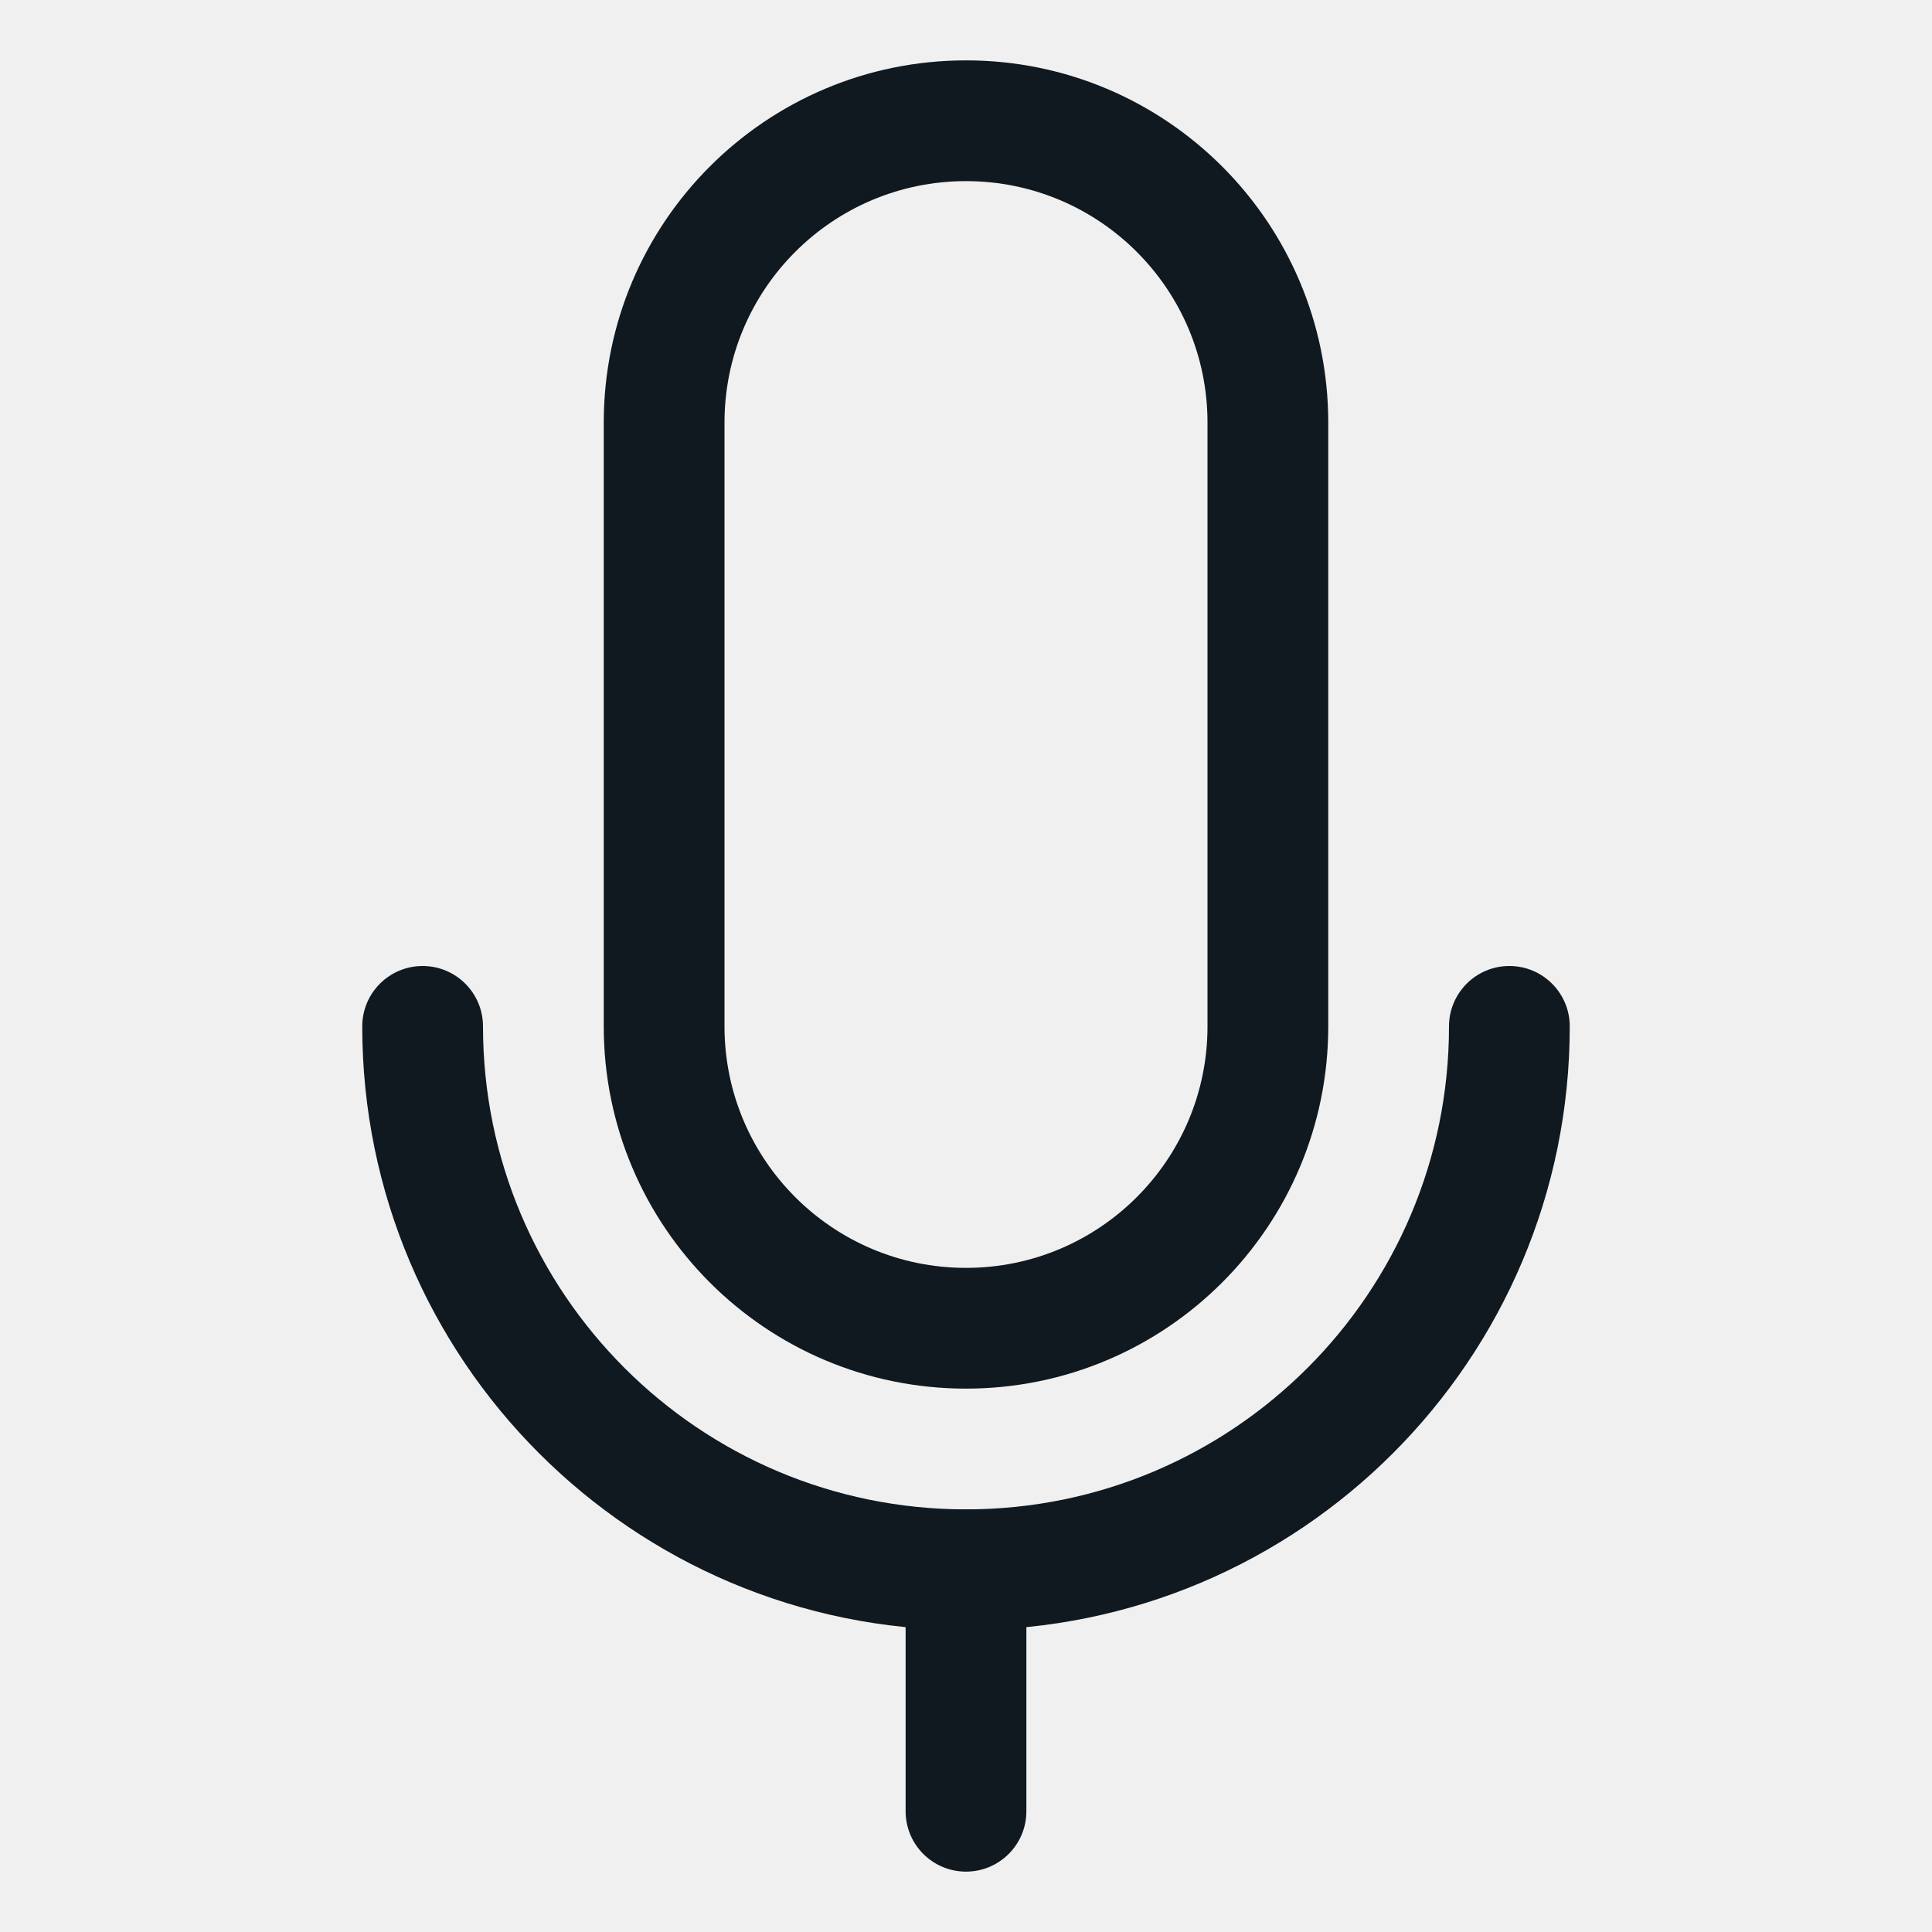
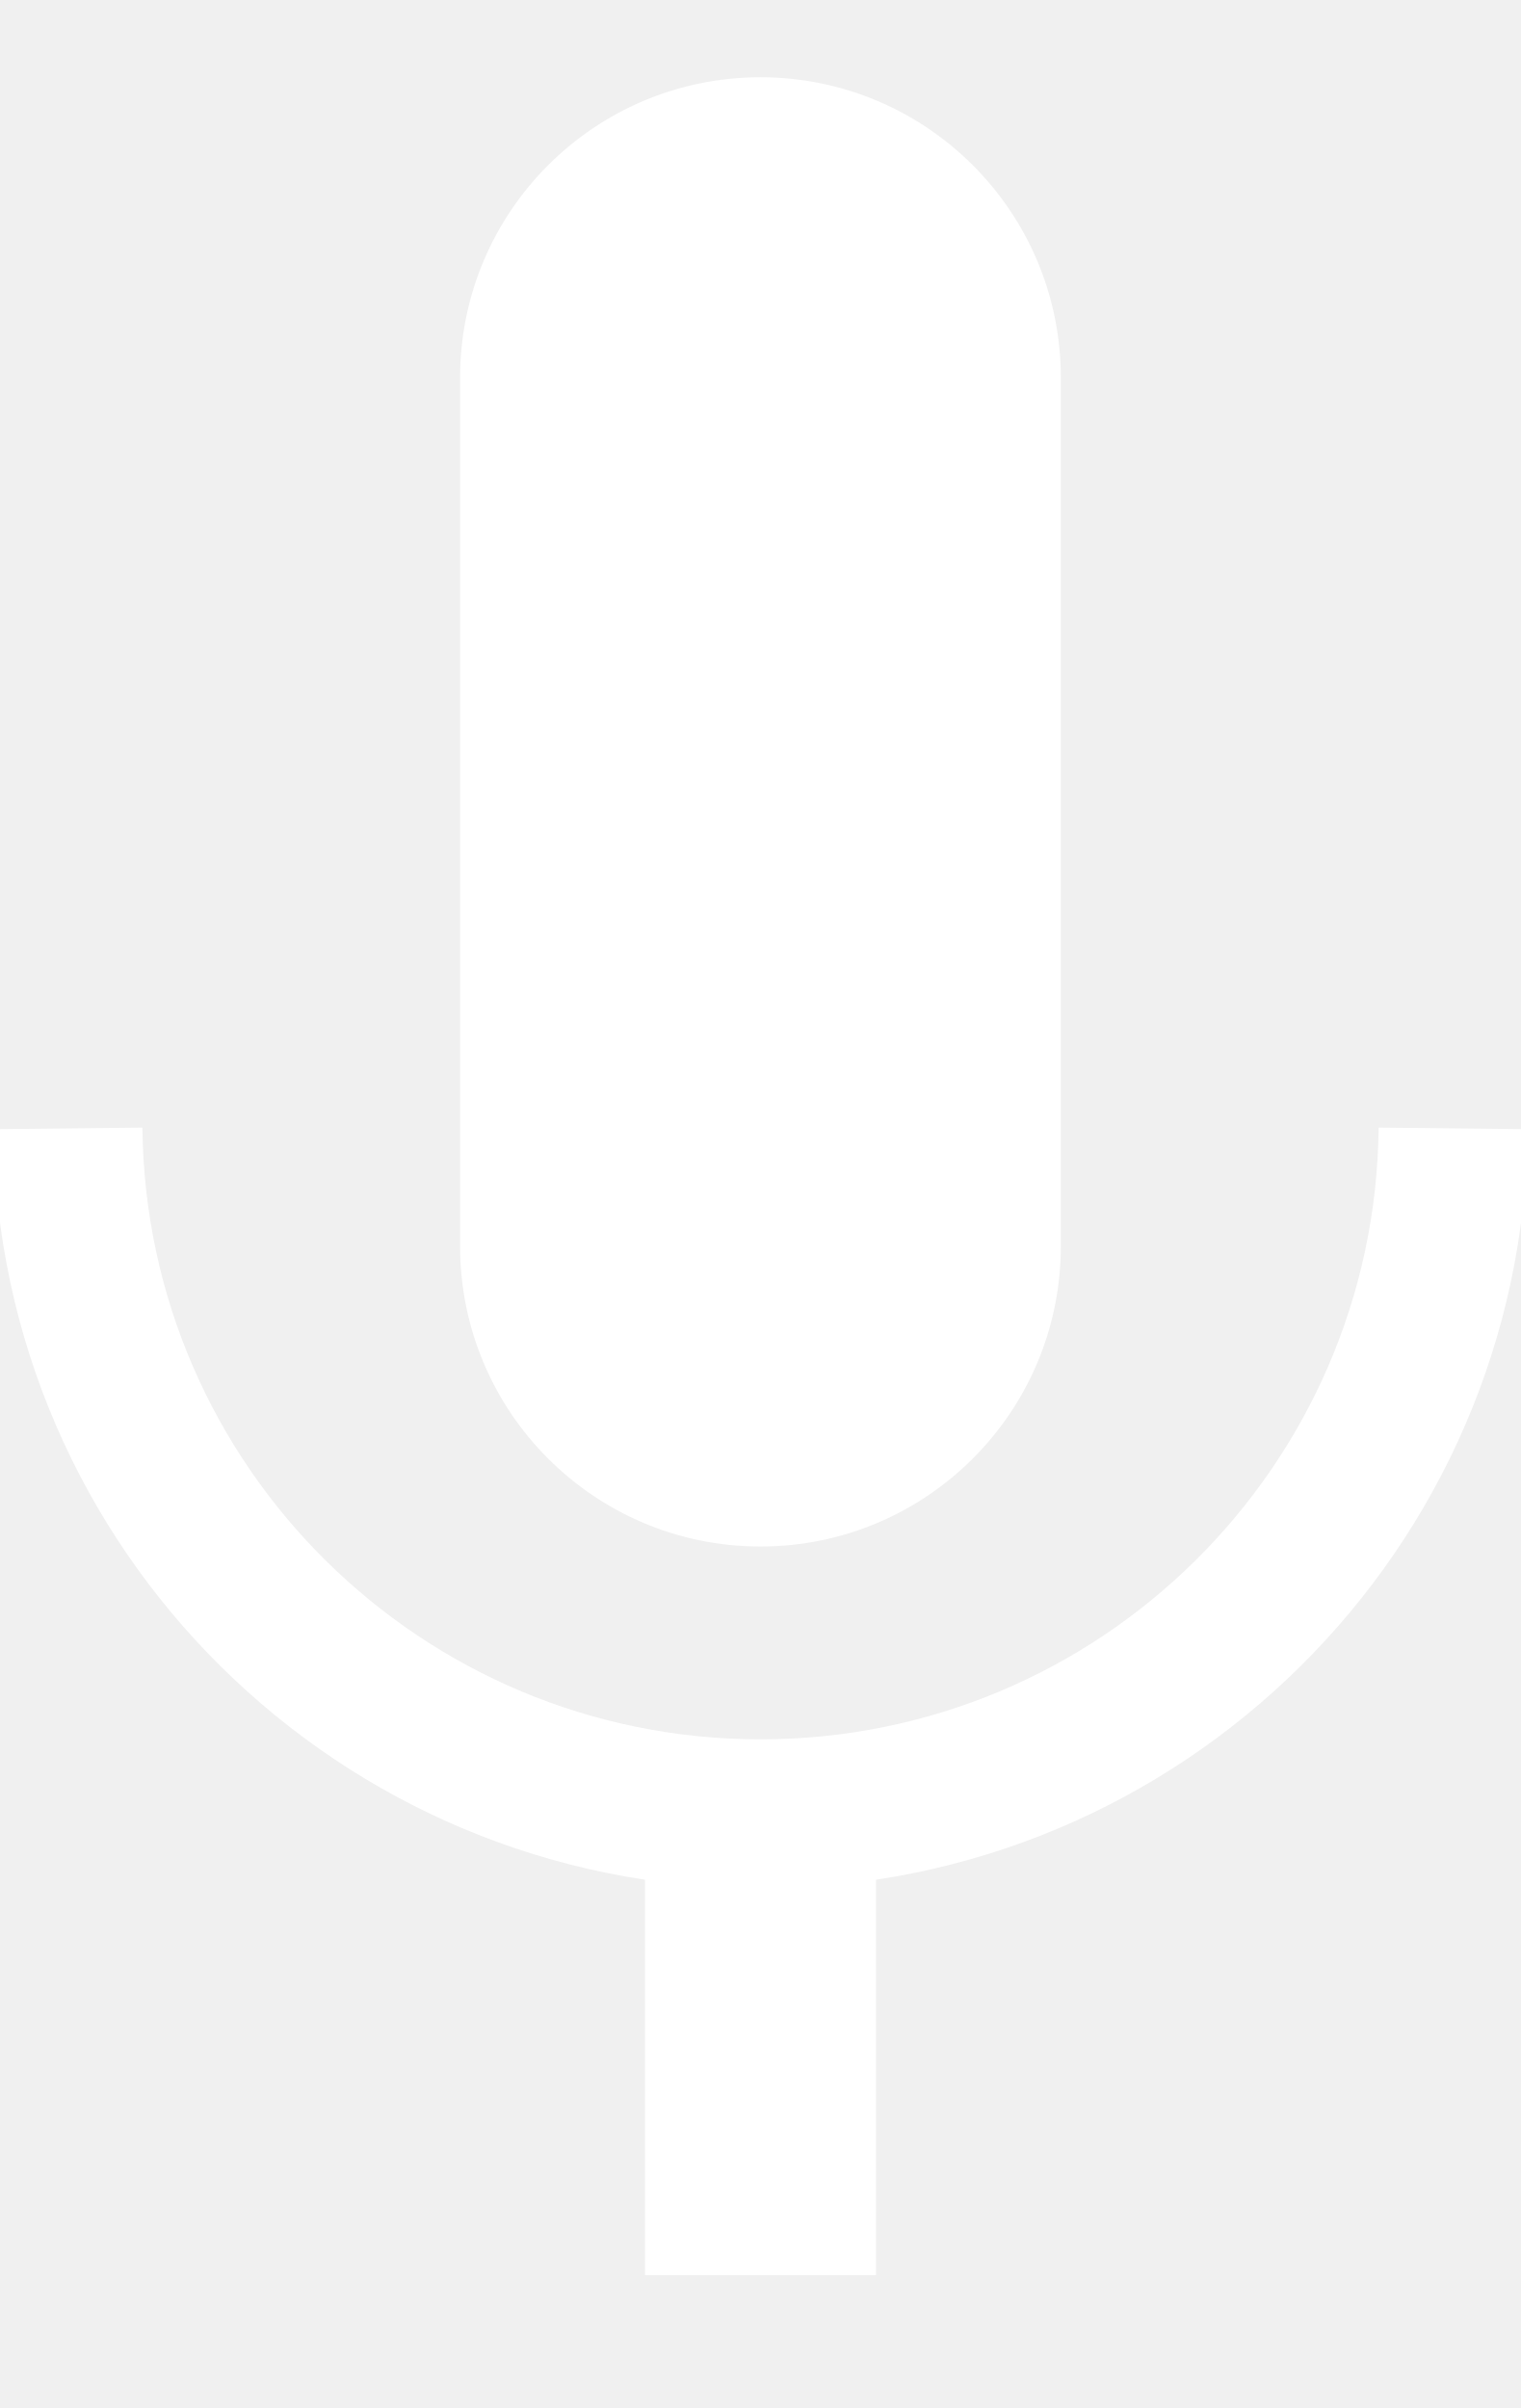
- <svg xmlns="http://www.w3.org/2000/svg" viewBox="0 0 32 32">
+ <svg xmlns="http://www.w3.org/2000/svg" id="Layer_1" data-name="Layer 1" viewBox="0 0 204.09 323.15">
  <defs>
-     <style>.cls-1{fill:#101820;}</style>
+     <style>.cls-1{fill:#fff;}.cls-1,.cls-2,.cls-3{stroke:#fff;stroke-miterlimit:10;}.cls-2,.cls-3{fill:none;}.cls-2{stroke-width:20px;}.cls-3{stroke-width:31px;}</style>
  </defs>
-   <g data-name="Layer 46" id="Layer_46">
-     <path class="cls-1" d="M16,27A10,10,0,0,1,6,17a1,1,0,0,1,2,0,8,8,0,0,0,16,0,1,1,0,0,1,2,0A10,10,0,0,1,16,27Z" />
-     <path class="cls-1" d="M16,31a1,1,0,0,1-1-1V26a1,1,0,0,1,2,0v4A1,1,0,0,1,16,31Z" />
-     <path class="cls-1" d="M16,23a6,6,0,0,1-6-6V7A6,6,0,0,1,22,7V17A6,6,0,0,1,16,23ZM16,3a4,4,0,0,0-4,4V17a4,4,0,0,0,8,0V7A4,4,0,0,0,16,3Z" />
-   </g>
+   <rect class="cls-1" x="62.24" y="10.87" width="79.61" height="196.17" rx="39.81" />
+   <path class="cls-2" d="M195,151.43a92.95,92.95,0,0,1-185.89,0" />
+   <line class="cls-3" x1="102.05" y1="244.37" x2="102.05" y2="305.32" />
</svg>
